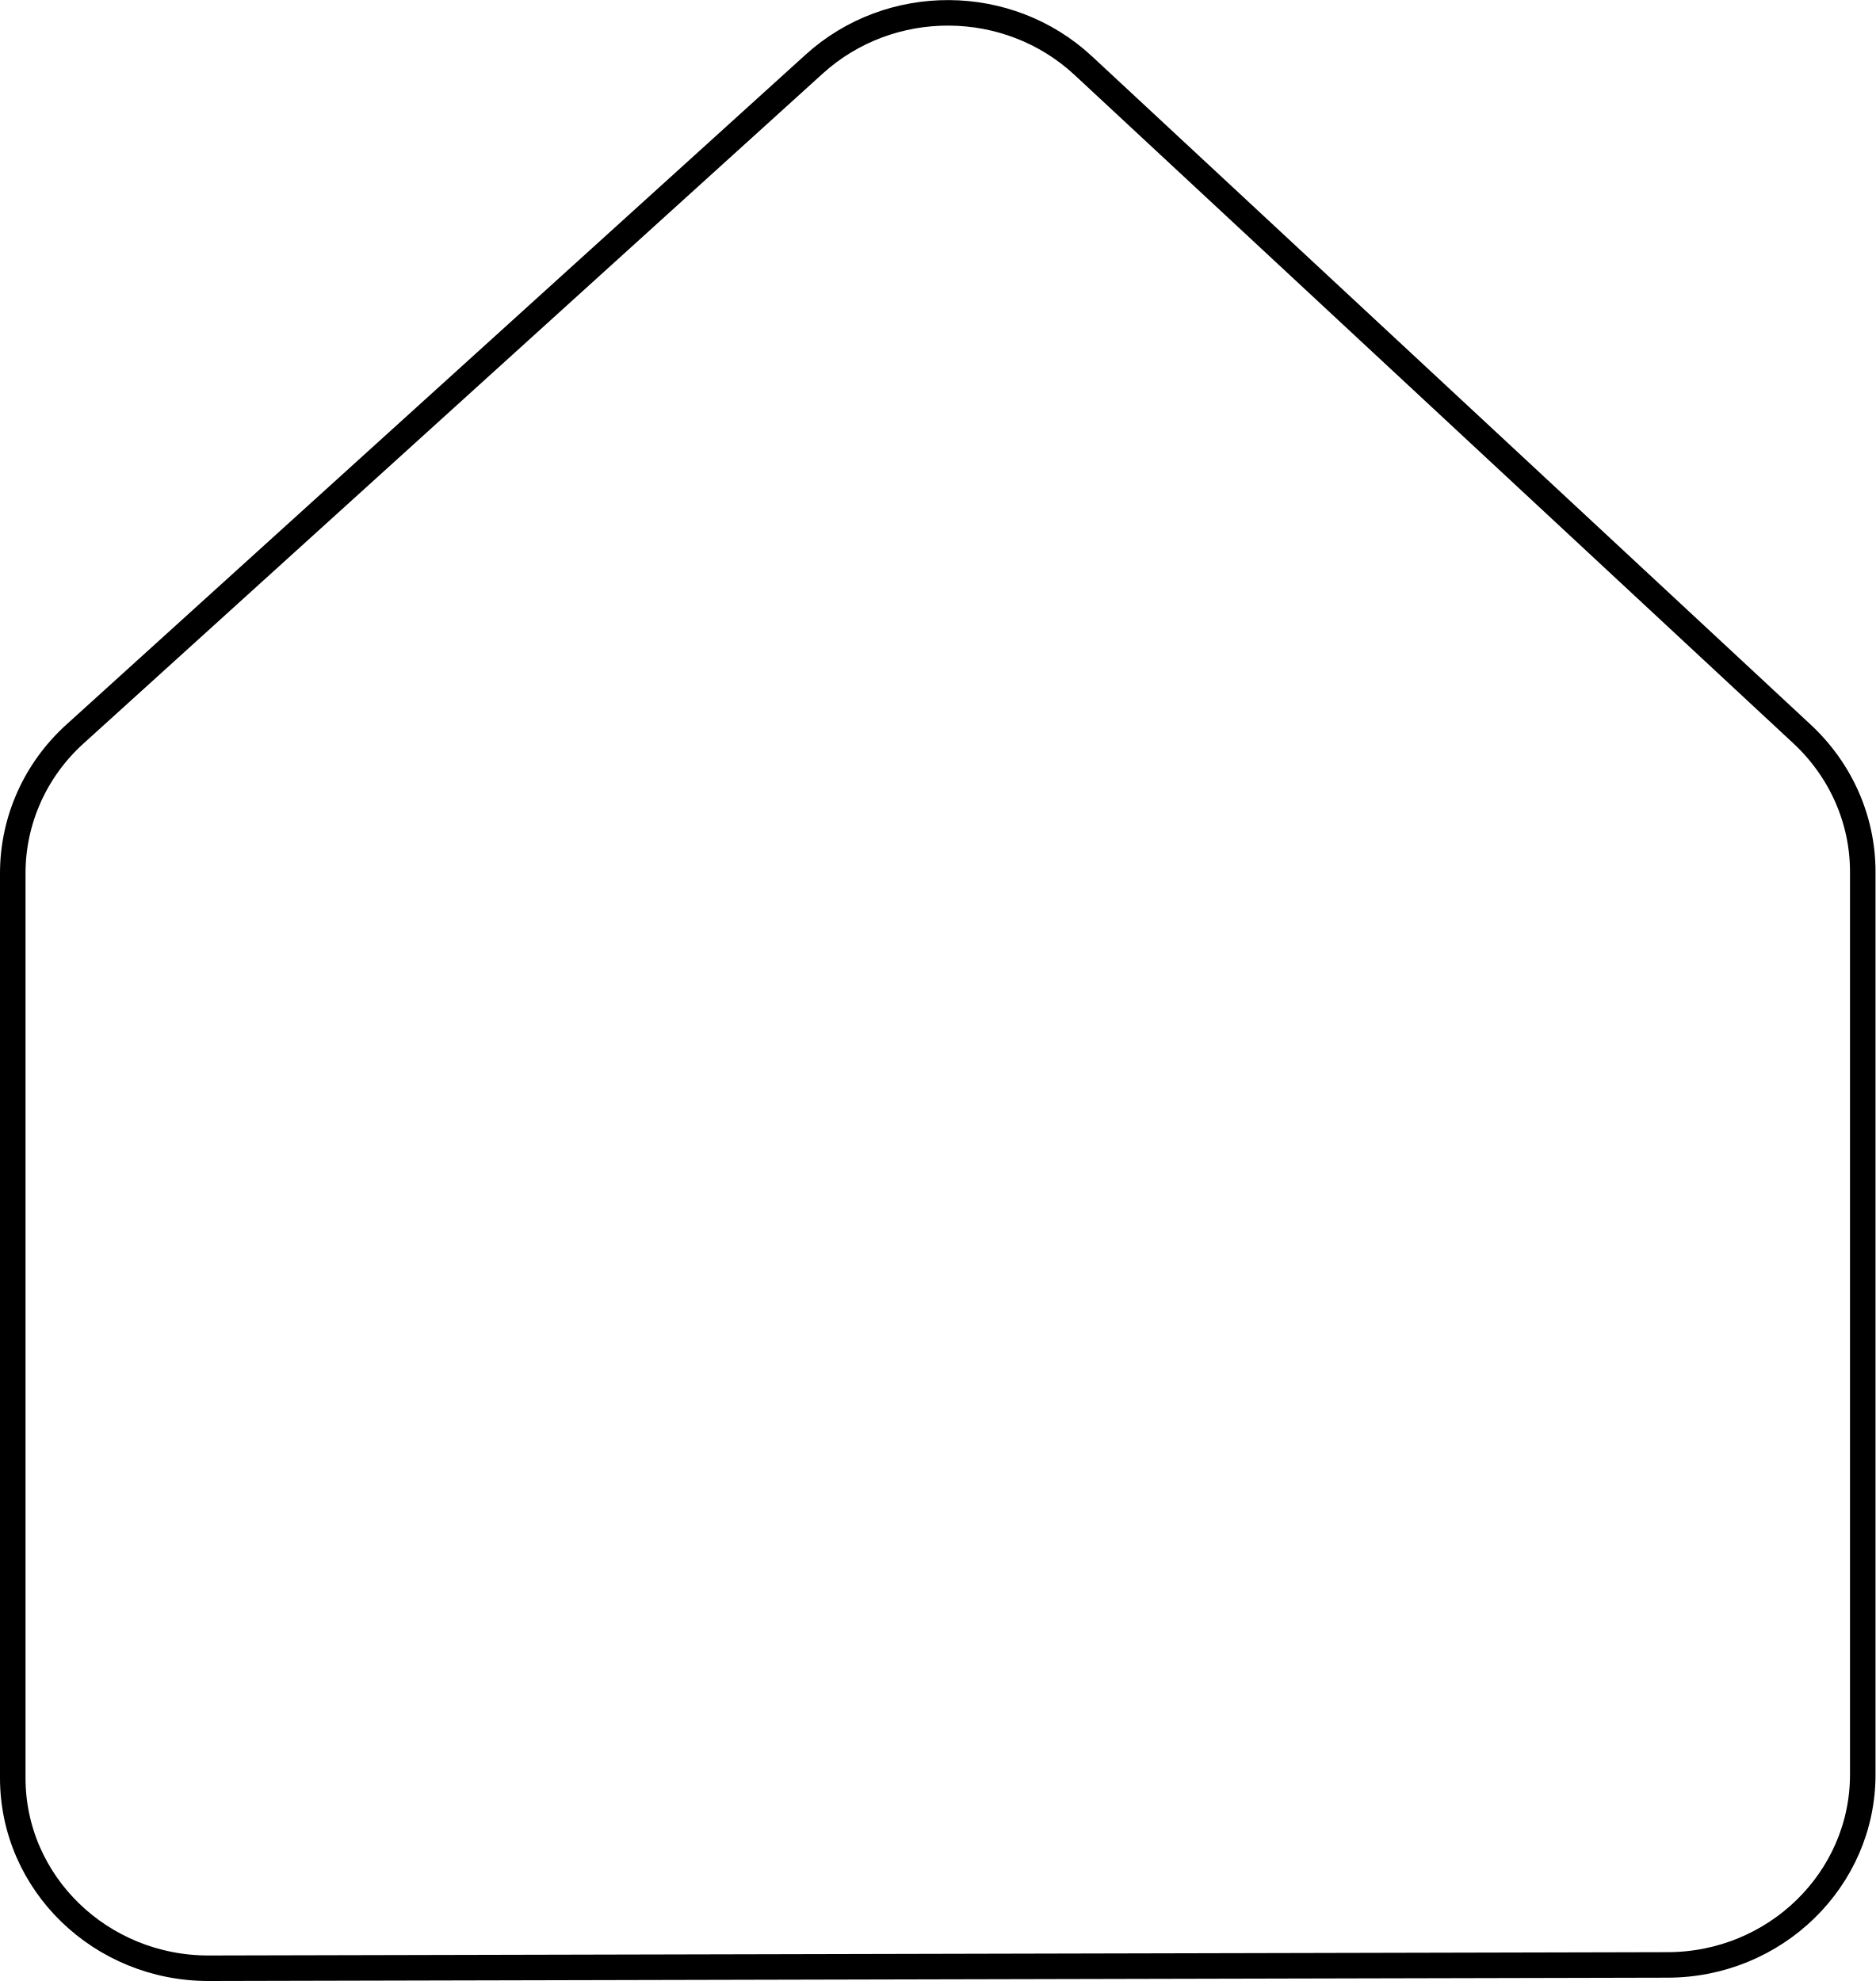
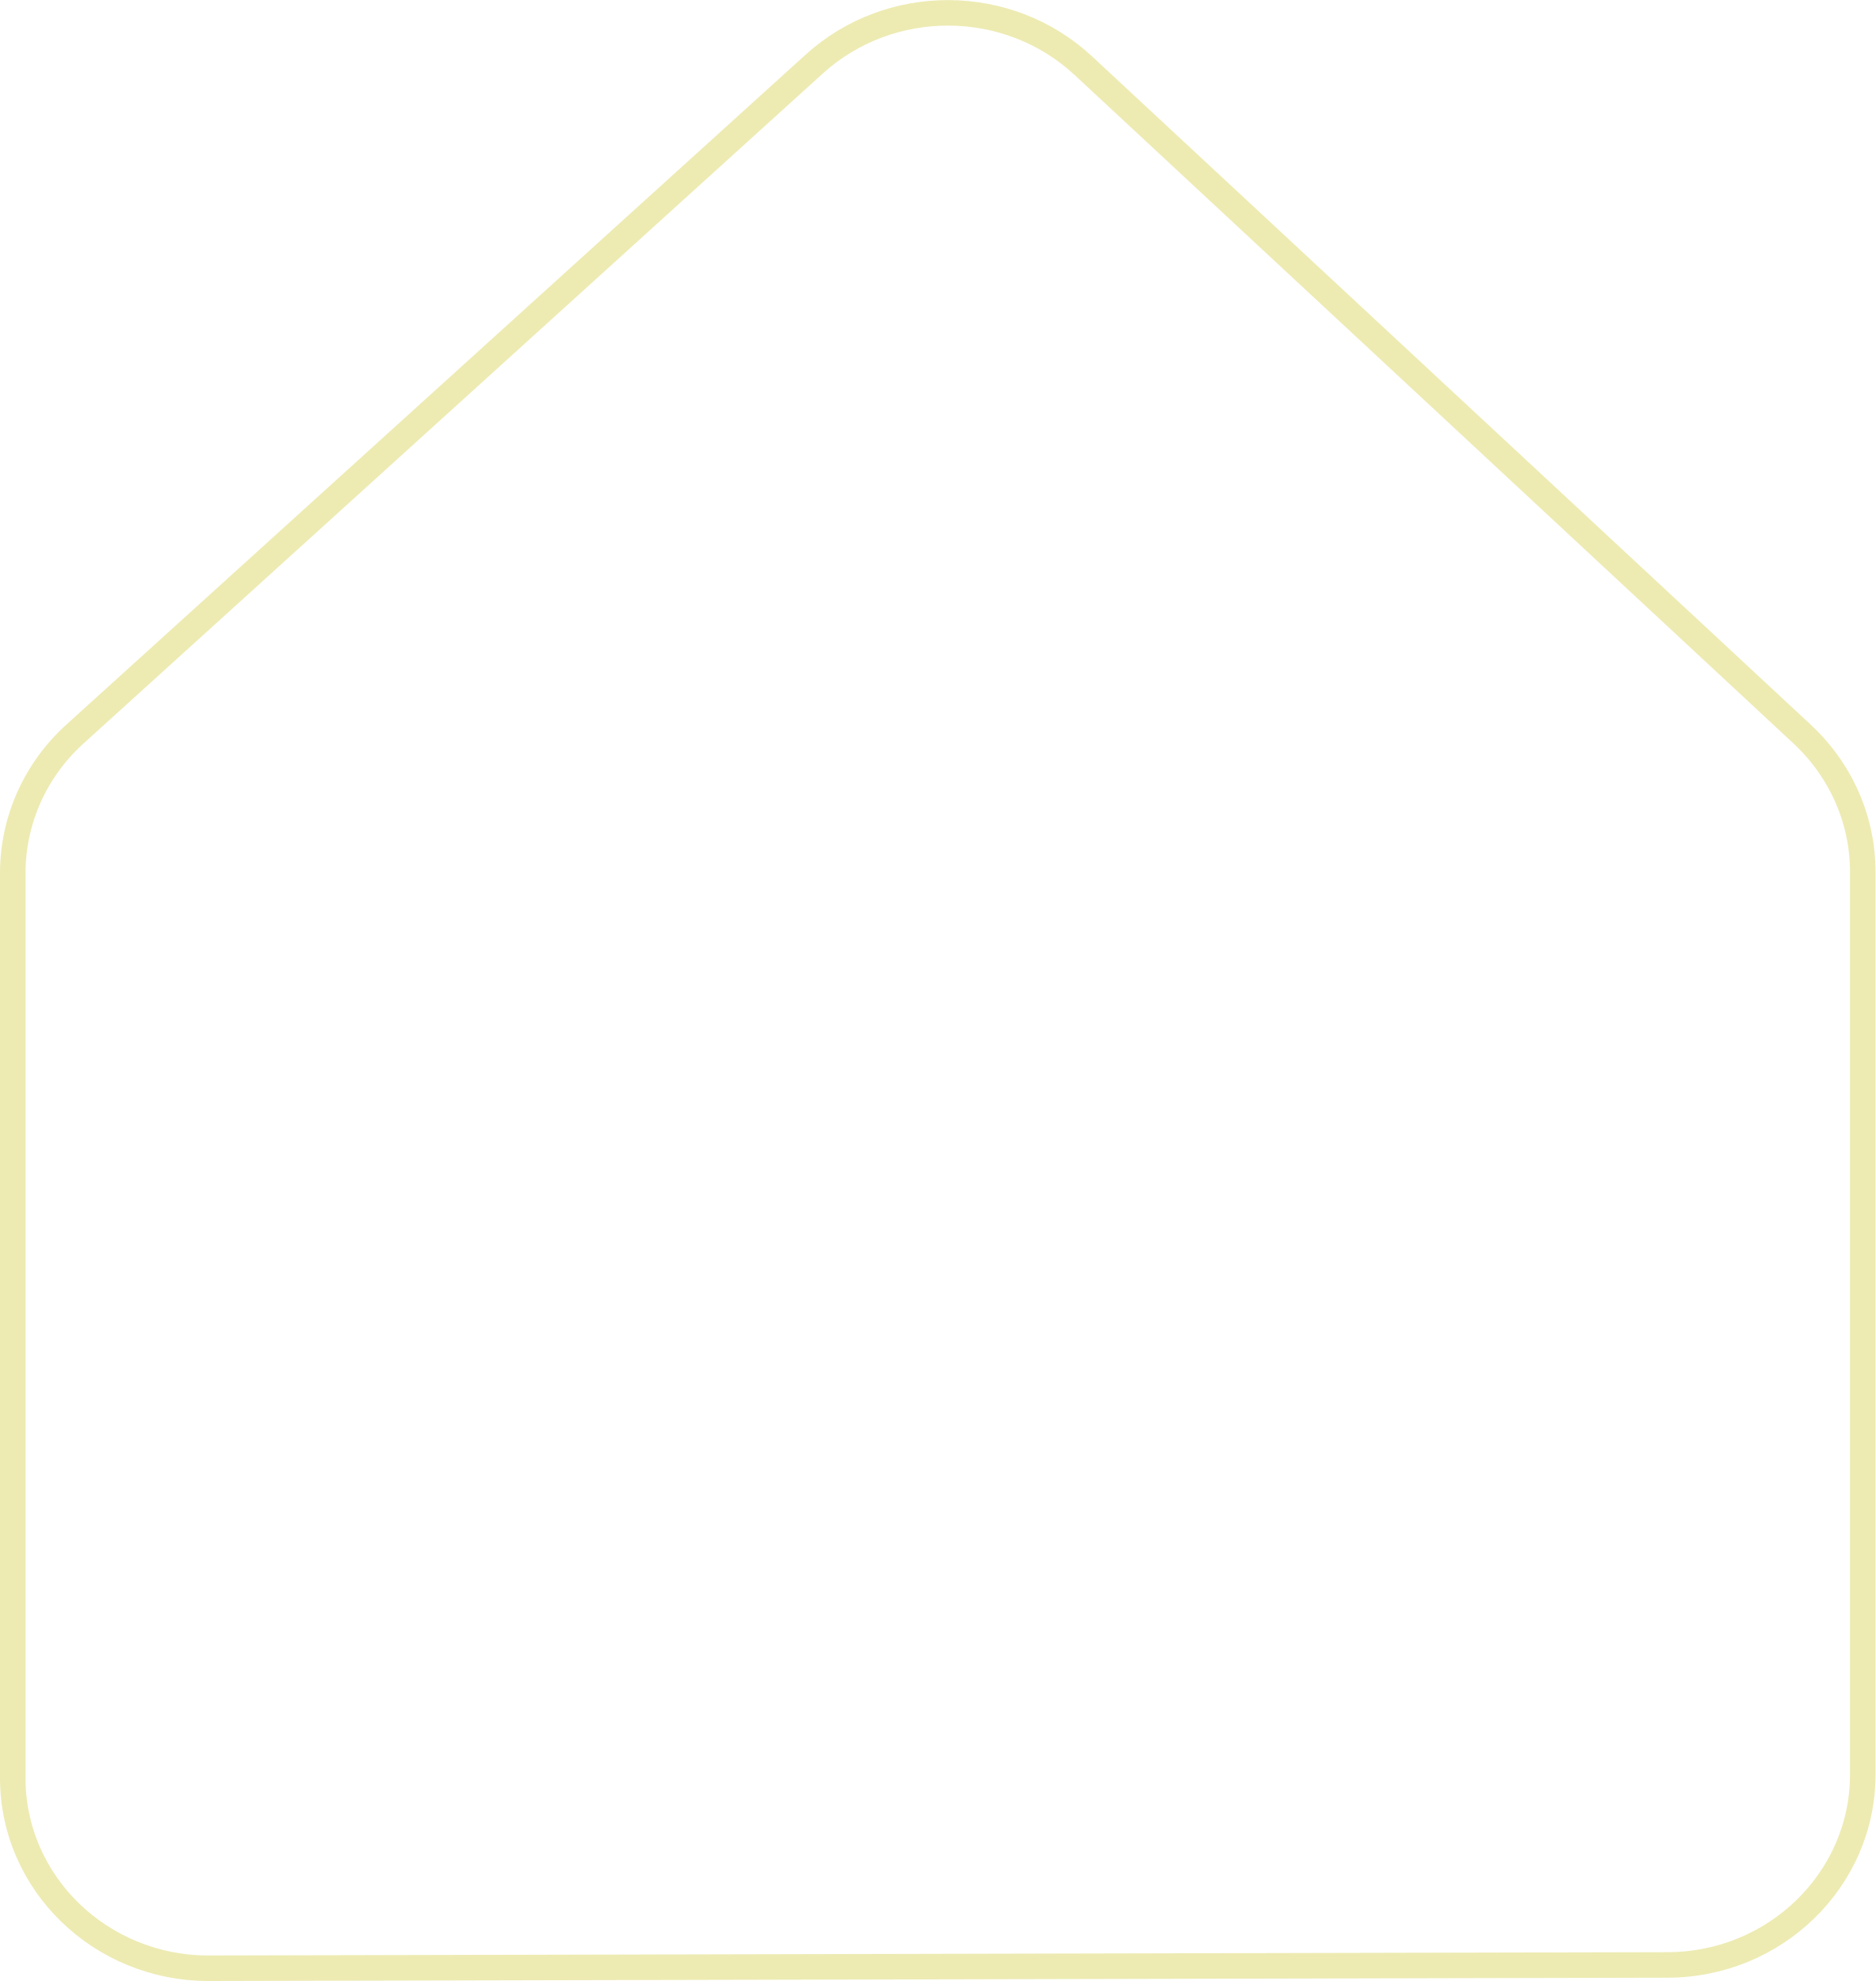
<svg xmlns="http://www.w3.org/2000/svg" viewBox="0 0 73.5 77.65">
  <defs>
-     <style>.d{fill:none;stroke:#000;stroke-miterlimit:10;}</style>
+     <style>
+                 .d {
+                   fill: none;
+                   stroke: #edebb2ff;
+                   stroke-miterlimit: 10;
+                 }
+               </style>
  </defs>
  <g id="a" />
  <g id="b">
    <g id="c">
      <path class="d" d="M31.91,2.51L2.94,28.77c-1.56,1.41-2.44,3.39-2.44,5.46v35.46c0,4.13,3.45,7.47,7.69,7.46l57.15-.13c4.23,0,7.66-3.35,7.66-7.46V34.17c0-2.04-.86-3.98-2.37-5.39L42.45,2.57c-2.94-2.73-7.56-2.76-10.54-.06Z" />
    </g>
  </g>
</svg>
